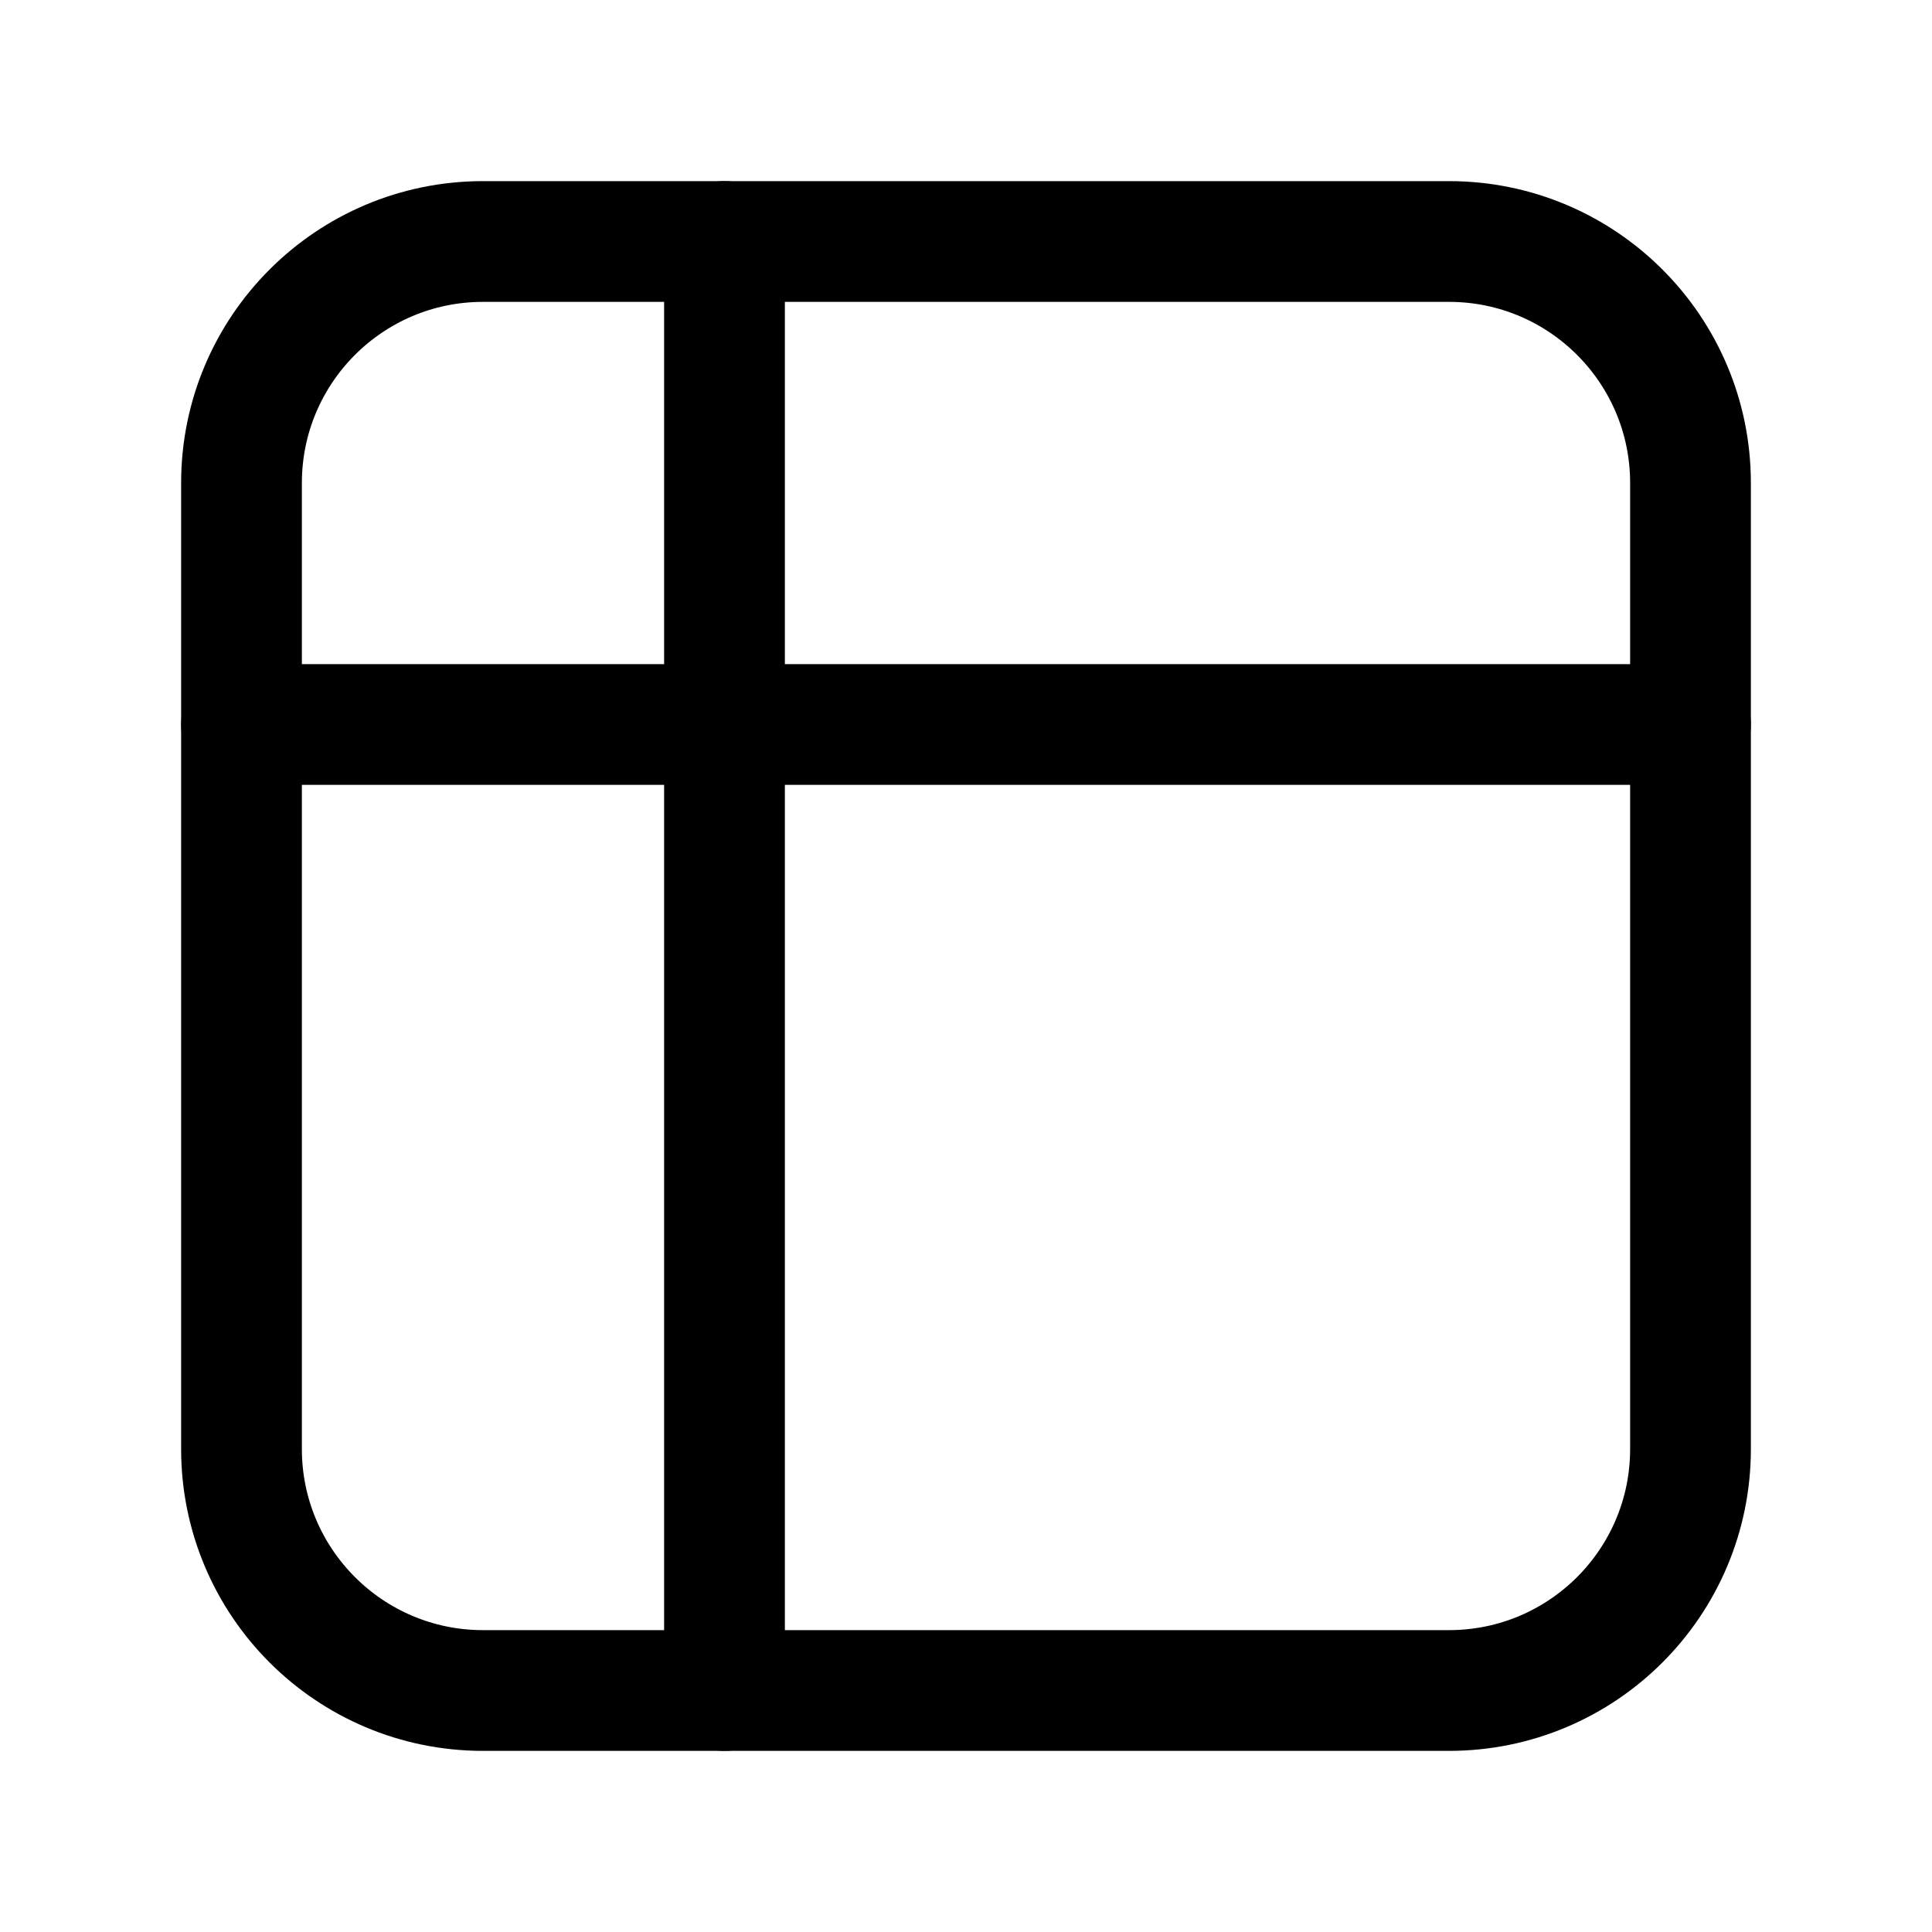
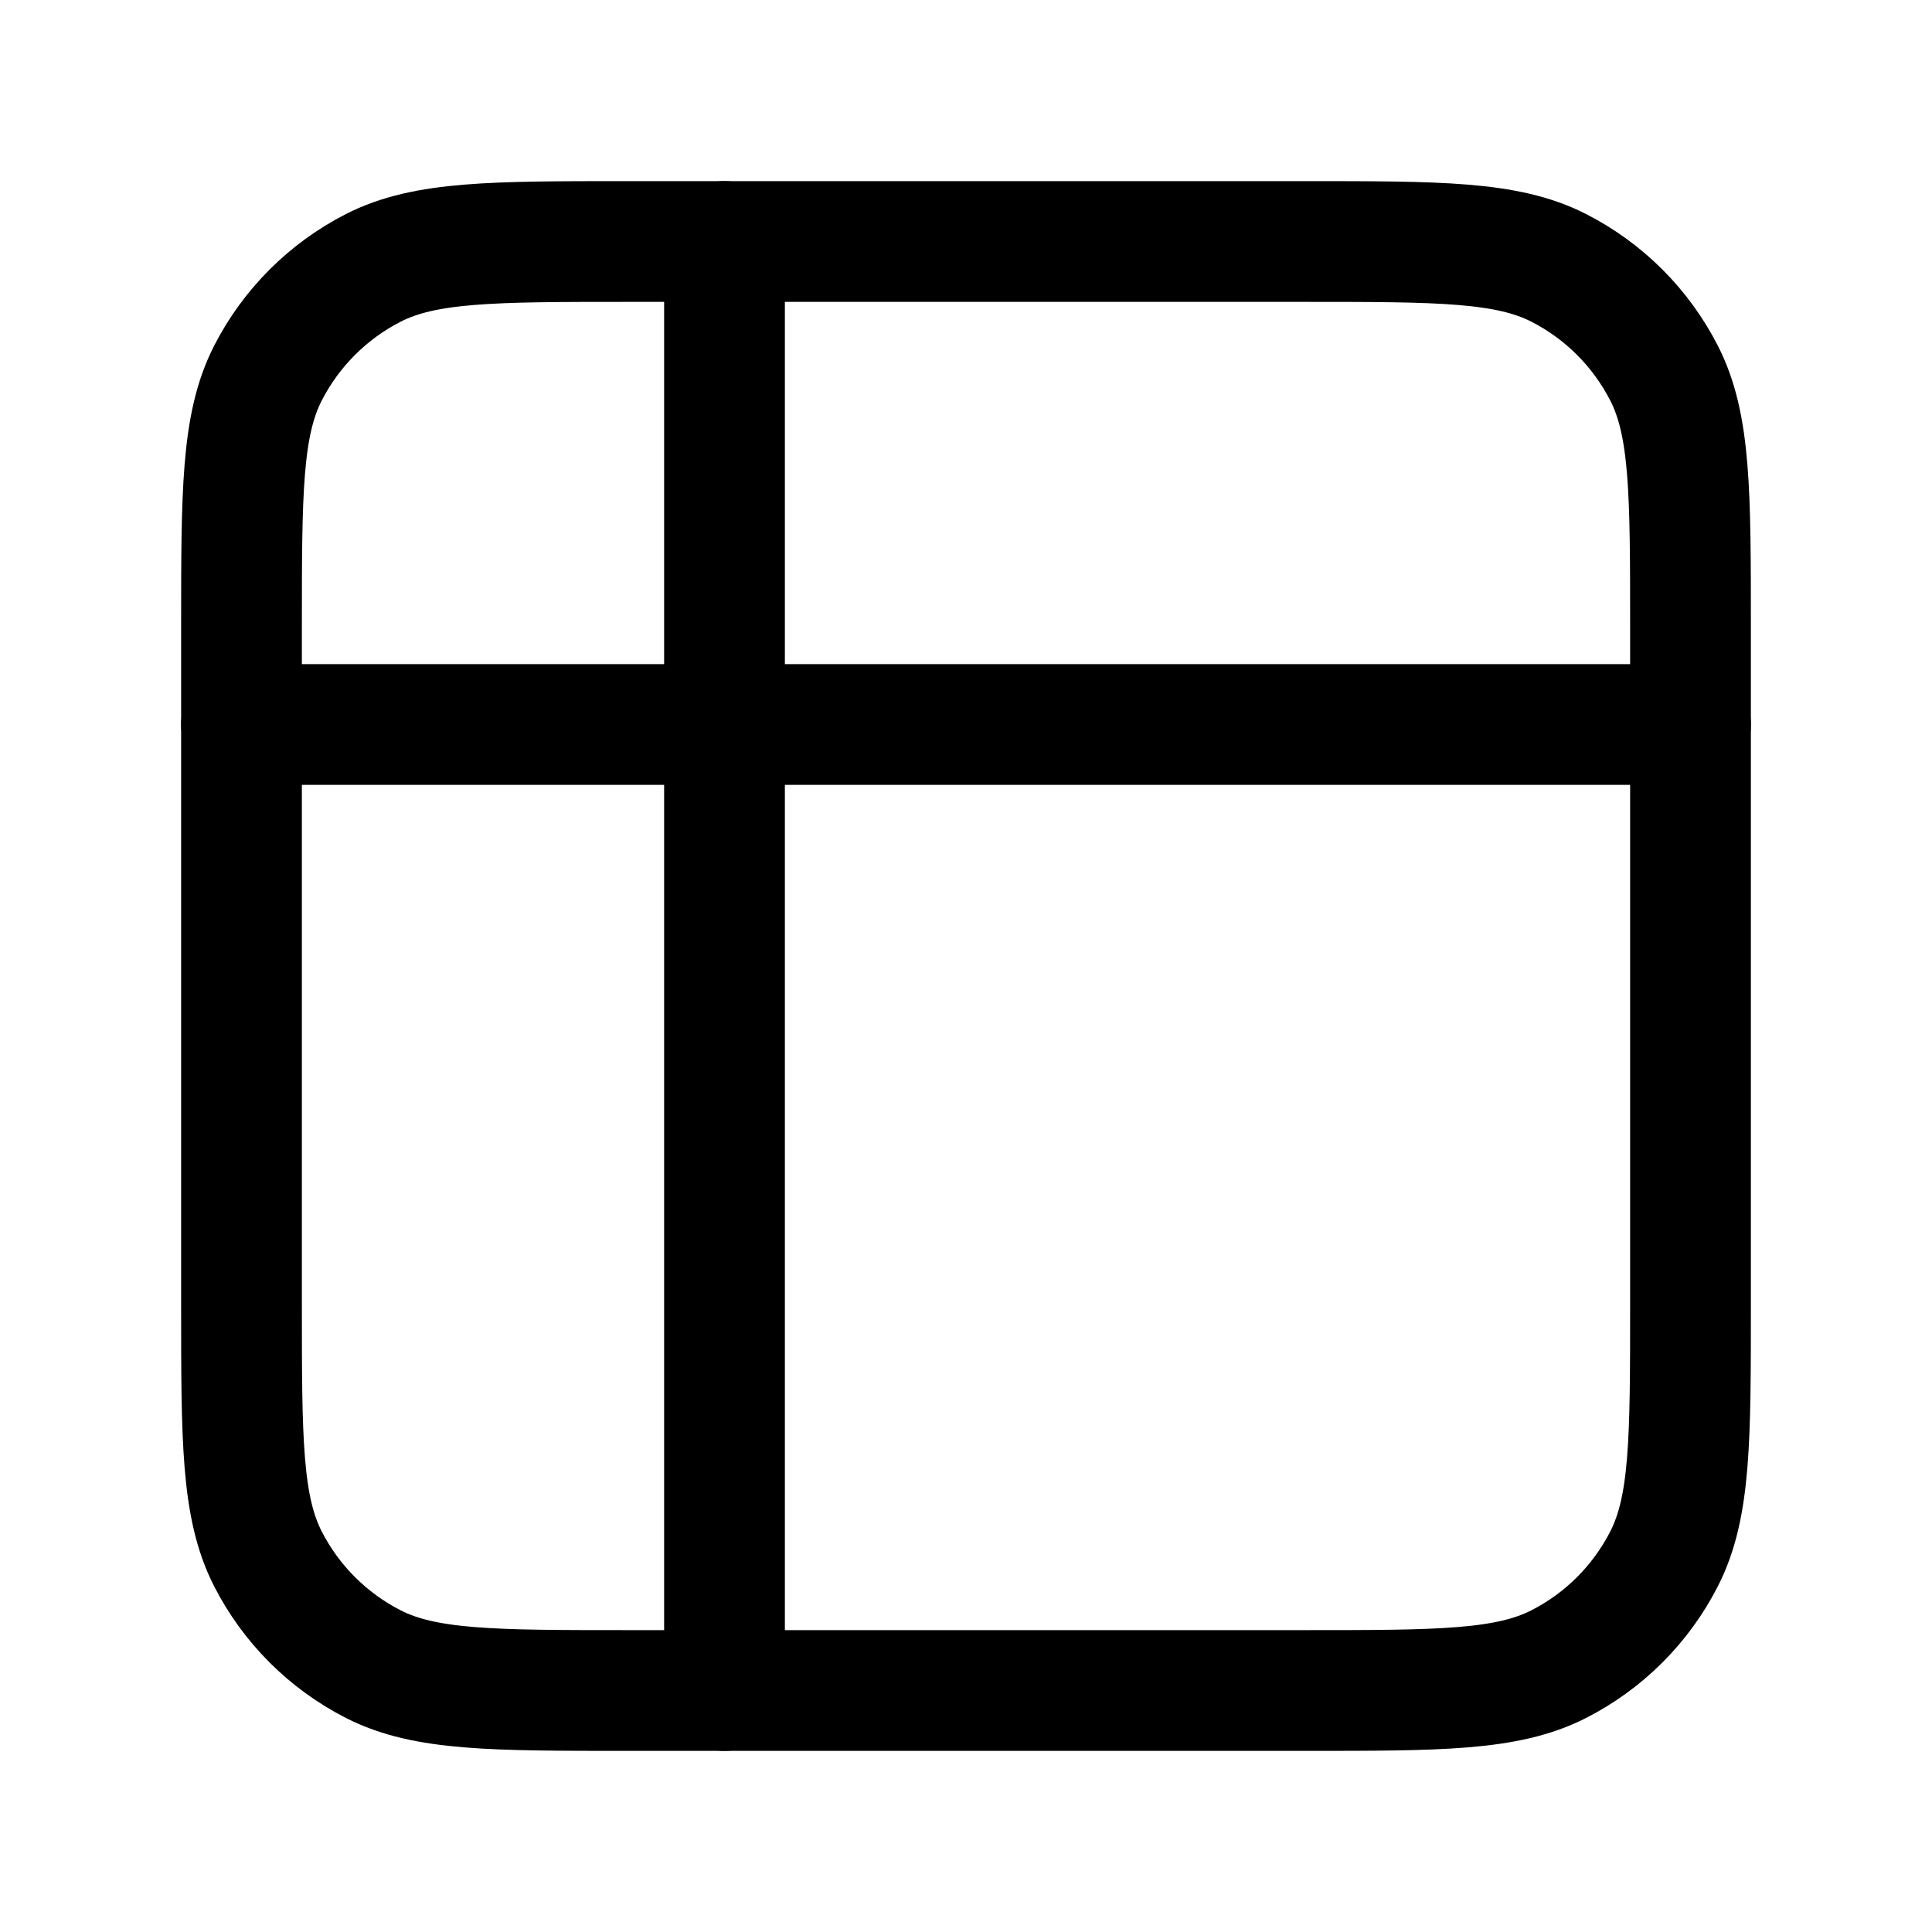
<svg xmlns="http://www.w3.org/2000/svg" width="24" height="24" viewBox="0 0 24 24" fill="none">
-   <rect x="3" y="3" width="18" height="18" rx="3" stroke="black" stroke-width="1.5" />
+   <path d="M3 7.8C3 6.12 3 5.28 3.327 4.638C3.615 4.074 4.074 3.615 4.638 3.327C5.28 3 6.12 3 7.8 3H16.2C17.88 3 18.72 3 19.362 3.327C19.927 3.615 20.385 4.074 20.673 4.638C21 5.28 21 6.12 21 7.8V16.2C21 17.88 21 18.72 20.673 19.362C20.385 19.927 19.927 20.385 19.362 20.673C18.72 21 17.88 21 16.2 21H7.8C6.12 21 5.28 21 4.638 20.673C4.074 20.385 3.615 19.927 3.327 19.362C3 18.72 3 17.88 3 16.2V7.8Z" stroke="black" stroke-width="1.5" />
  <path d="M9 3V21" stroke="black" stroke-width="1.5" stroke-linecap="round" stroke-linejoin="round" />
  <path d="M3 9H21" stroke="black" stroke-width="1.5" stroke-linecap="round" stroke-linejoin="round" />
</svg>
